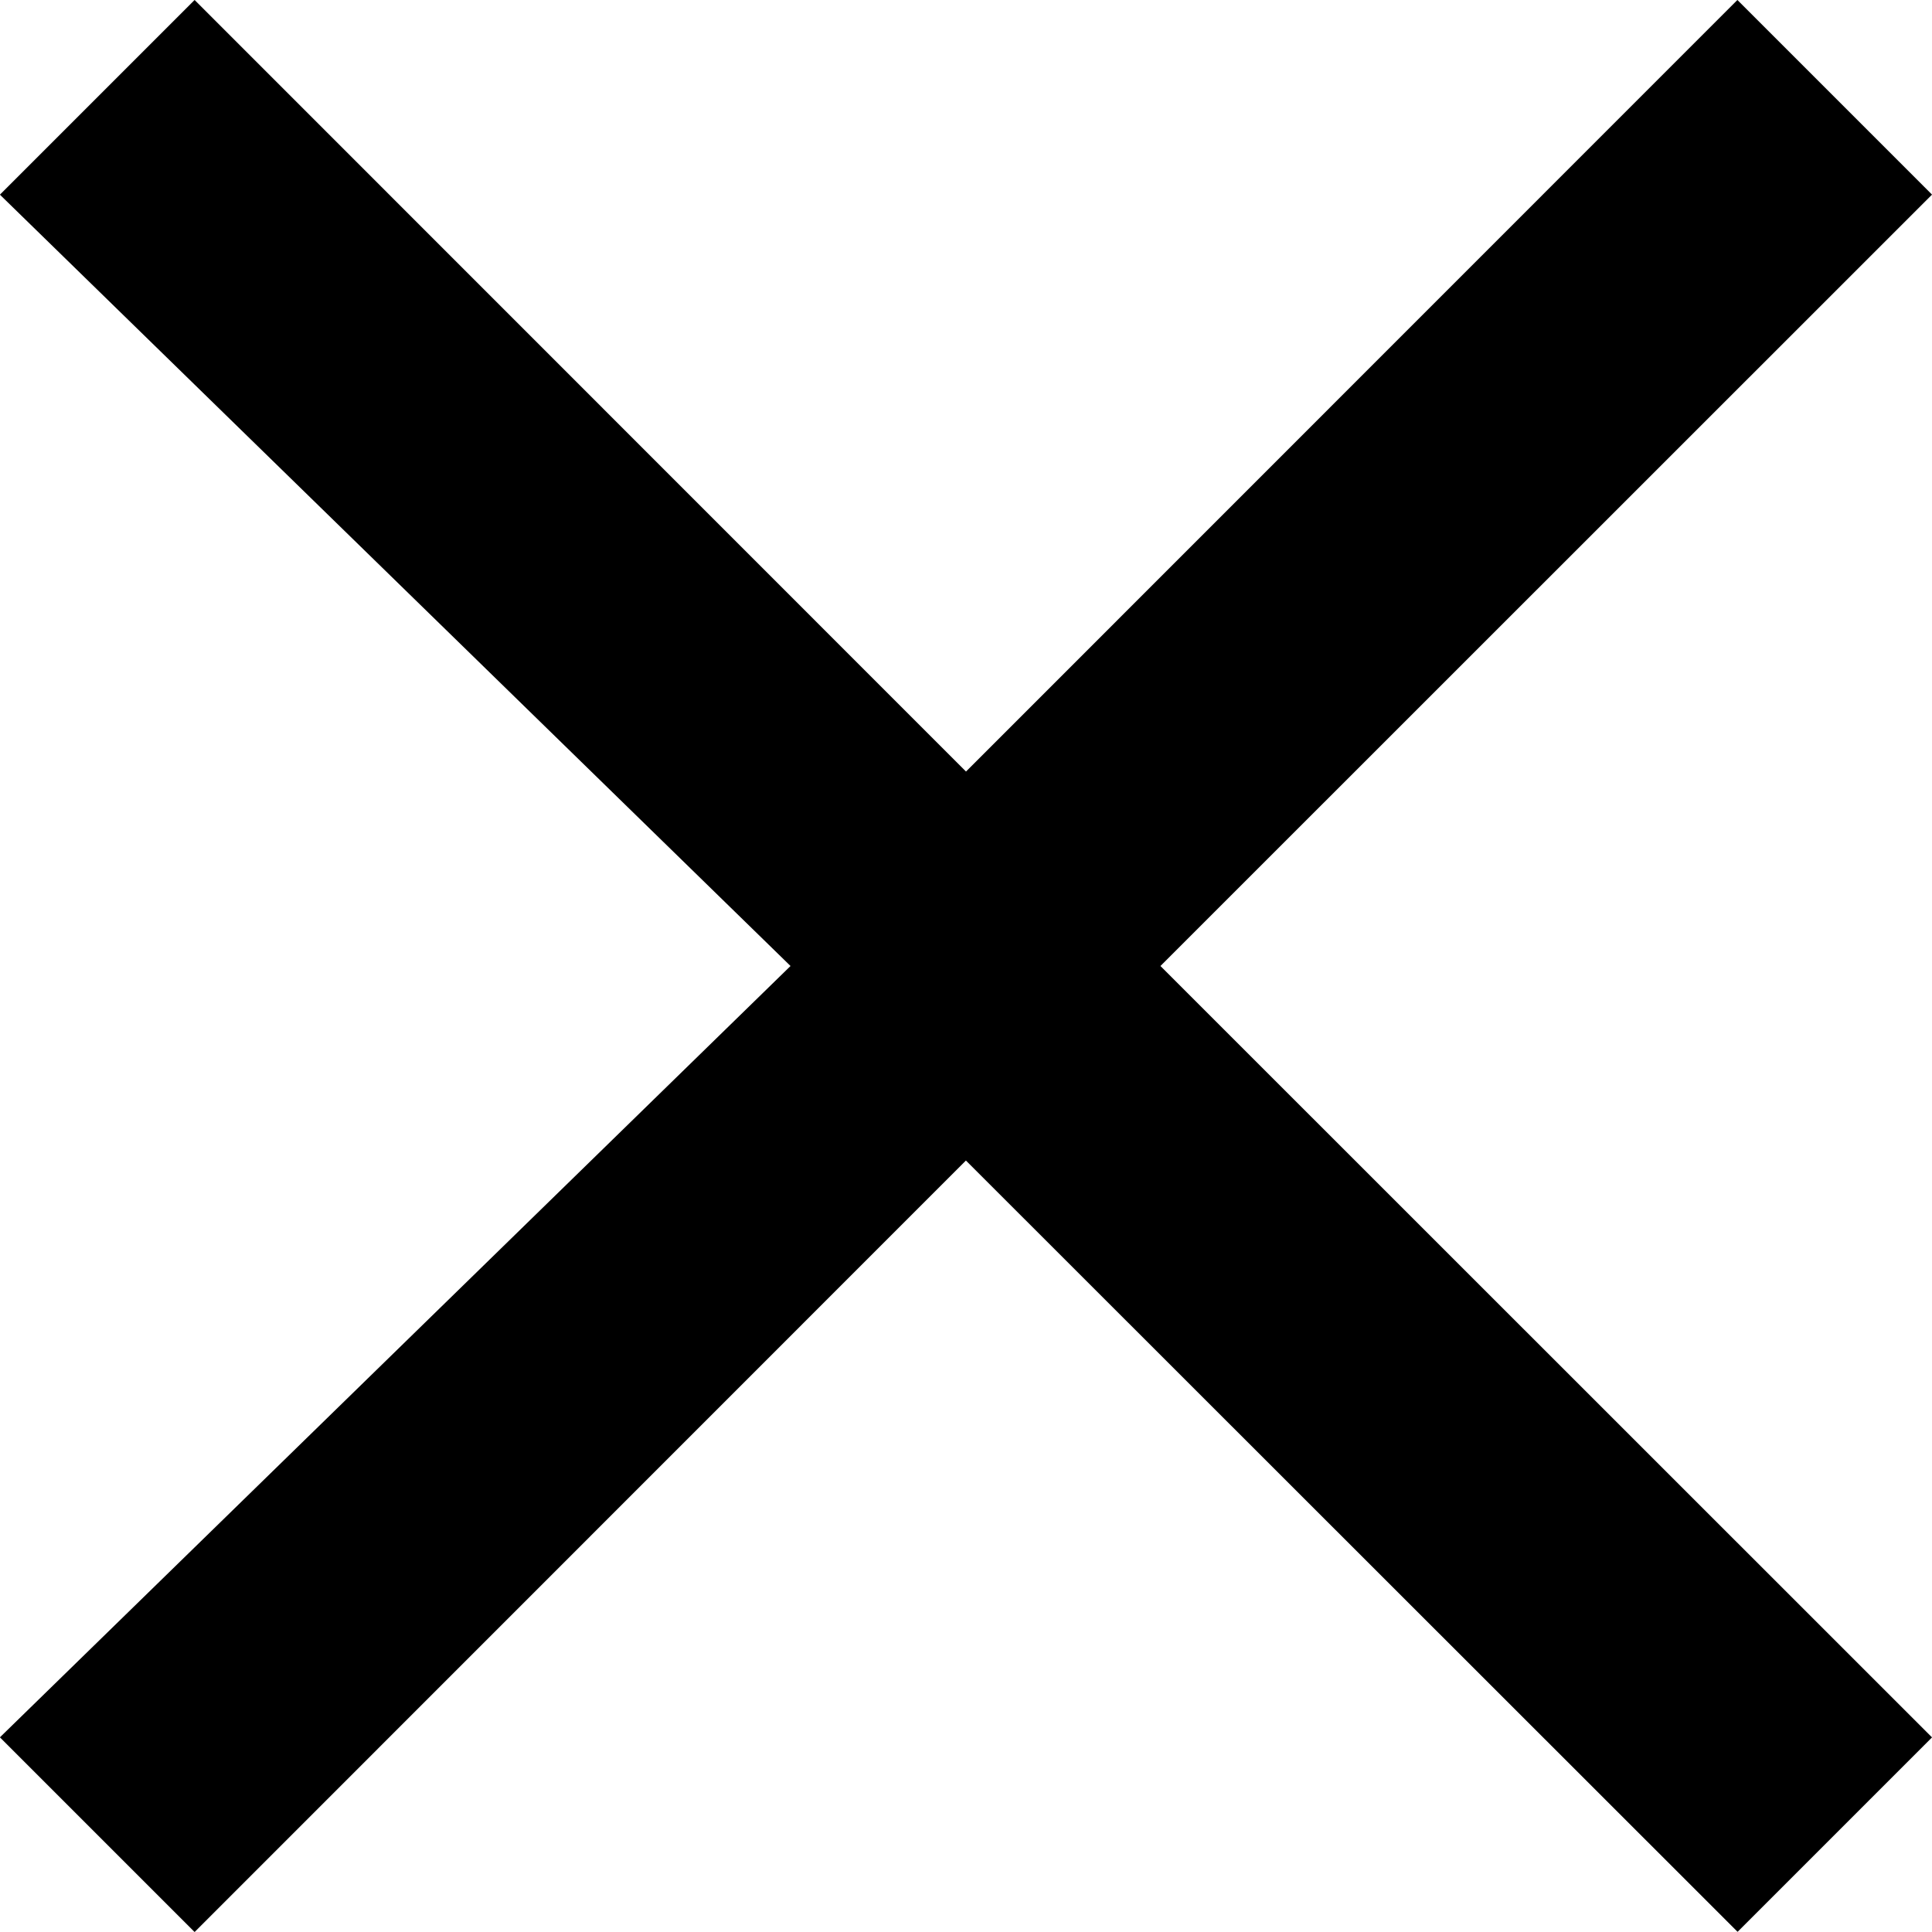
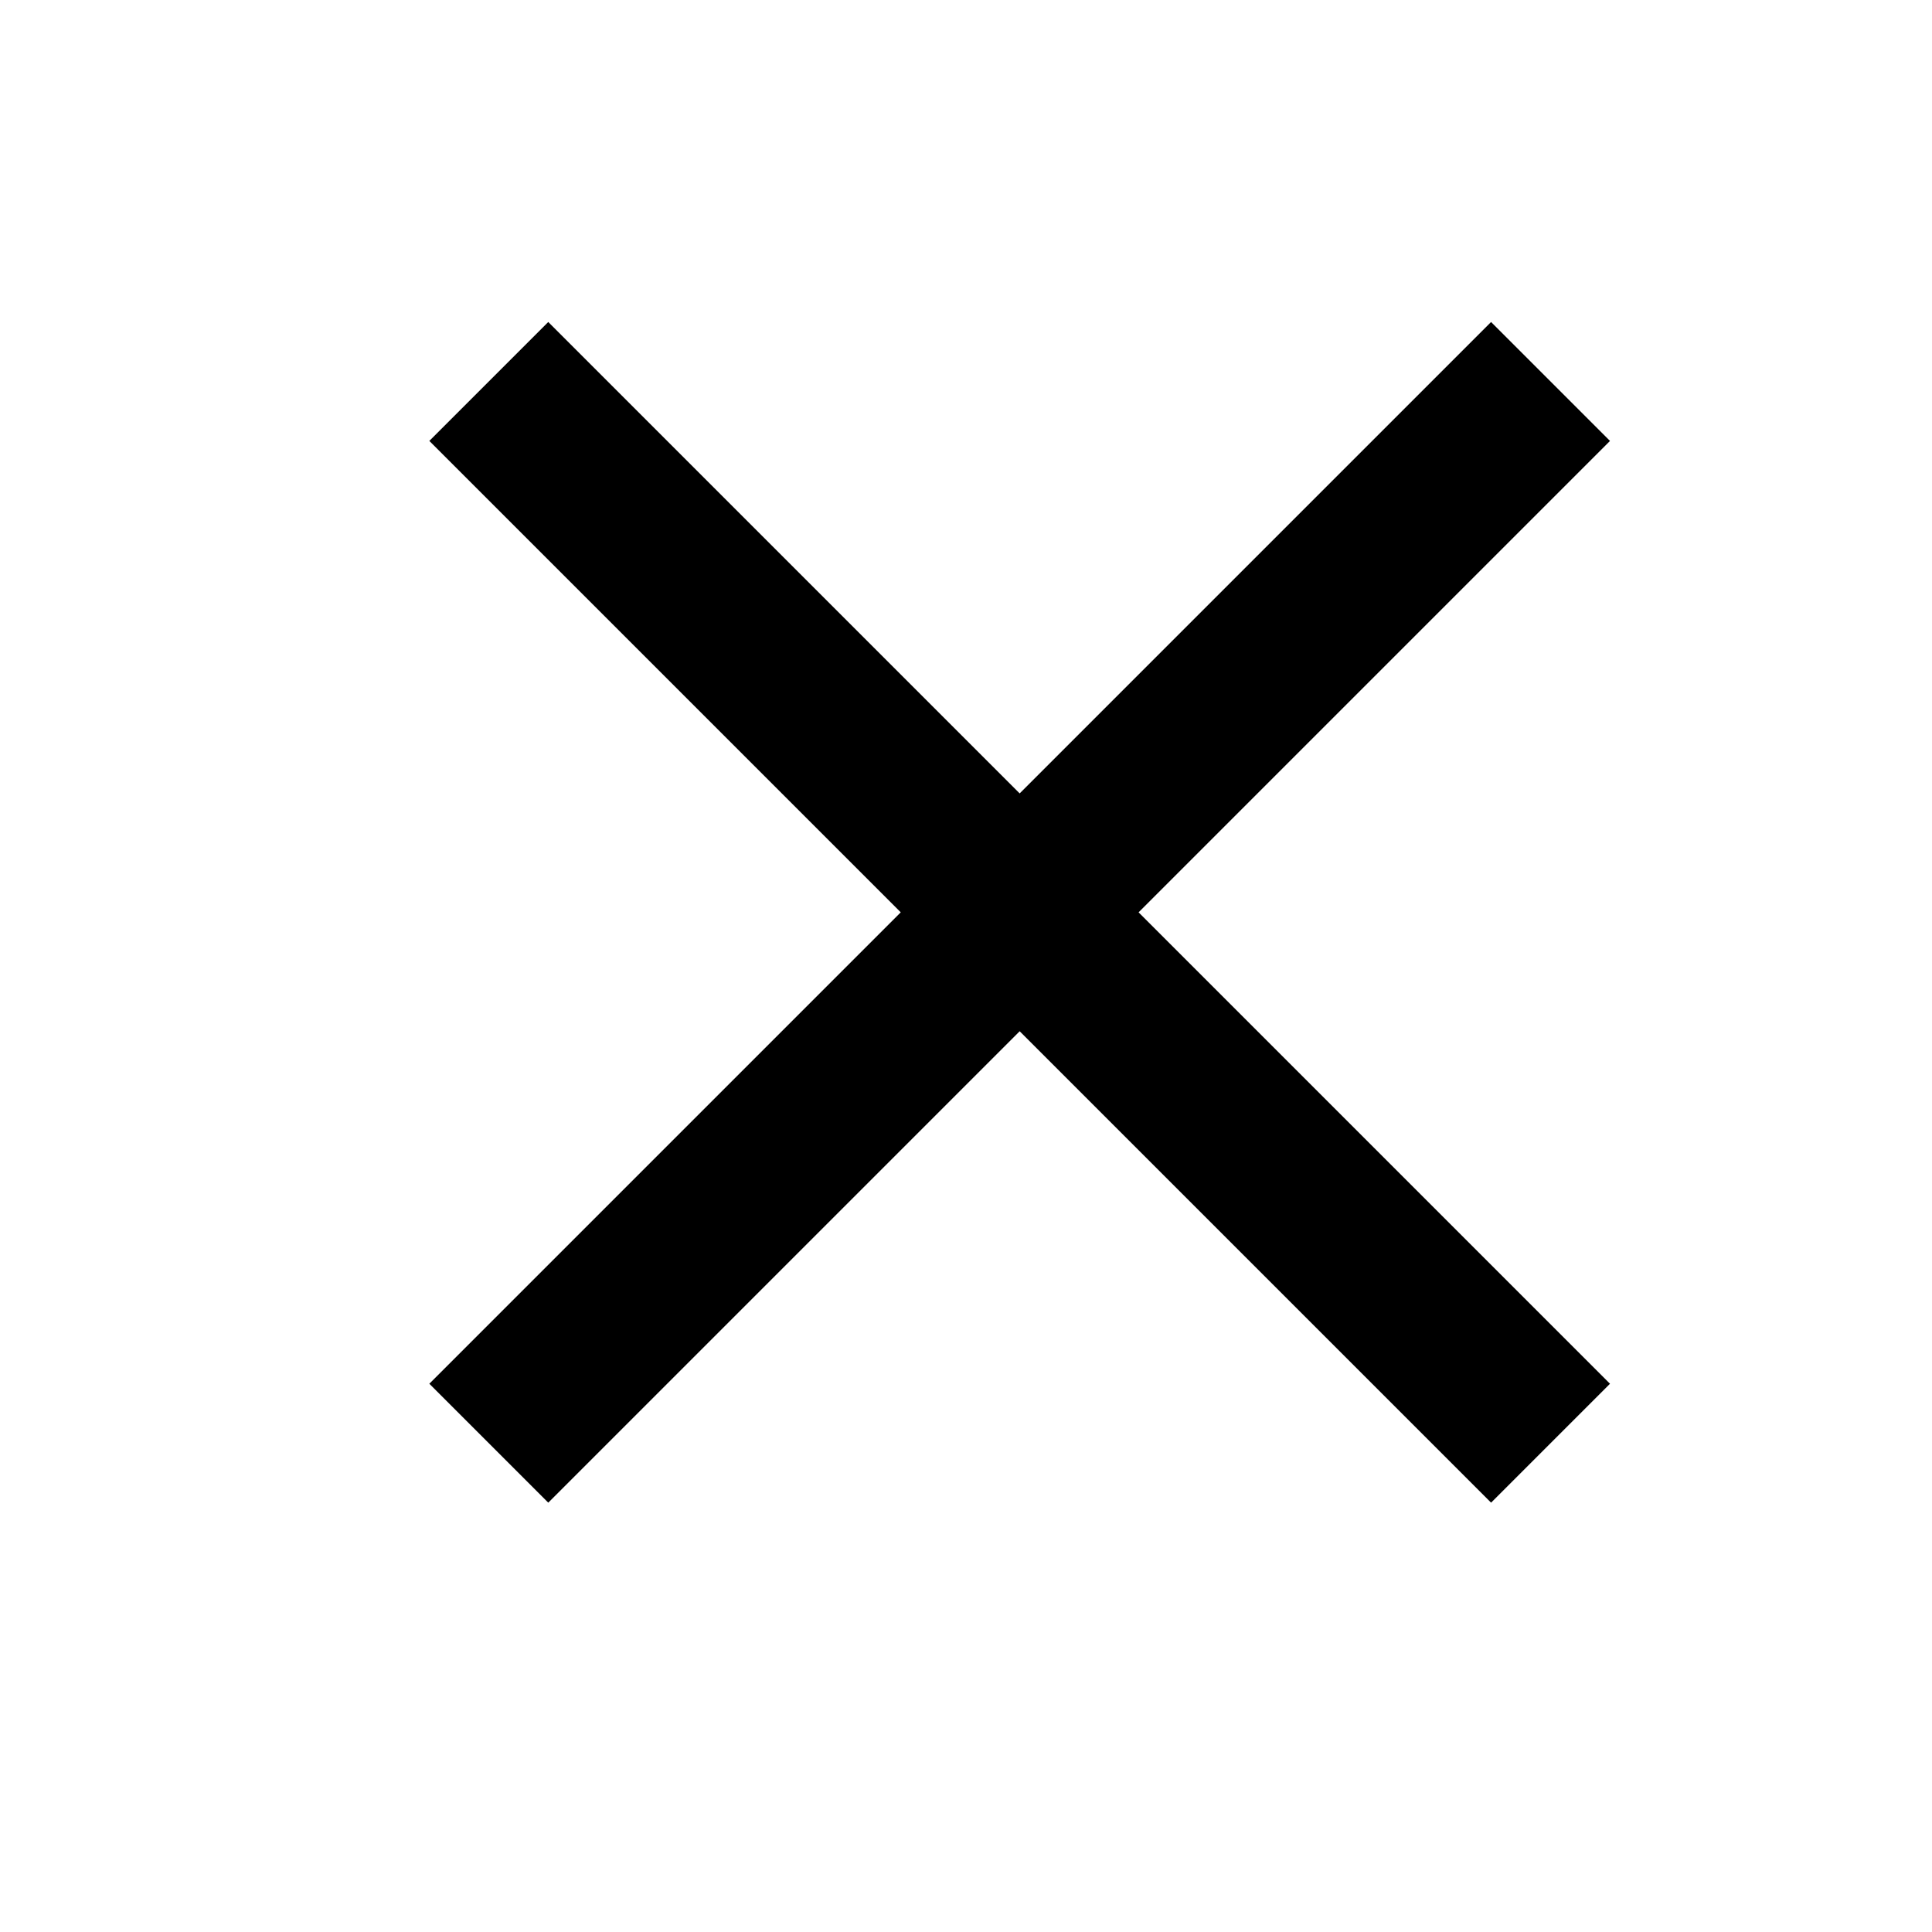
- <svg xmlns="http://www.w3.org/2000/svg" width="11" height="11" fill="none">
-   <path d="M10.293 1.108 6.254 5.146l-.353.354.353.354 4.039 4.038-.4.4-4.04-4.038-.353-.353-.354.353-4.038 4.039-.397-.397L4.85 5.858l.367-.358-.367-.358L.711 1.104l.397-.397 4.038 4.039.354.353.354-.353L9.892.707l.4.4Z" fill="#000" stroke="#000" />
+ <svg xmlns="http://www.w3.org/2000/svg" width="18" height="18" viewBox="0 0 18 18" fill="none">
+   <path d="M15 4.108L13.892 3L9.5 7.392L5.108 3L4 4.108L8.392 8.5L4 12.892L5.108 14L9.5 9.608L13.892 14L15 12.892L10.608 8.5L15 4.108Z" fill="black" />
</svg>
